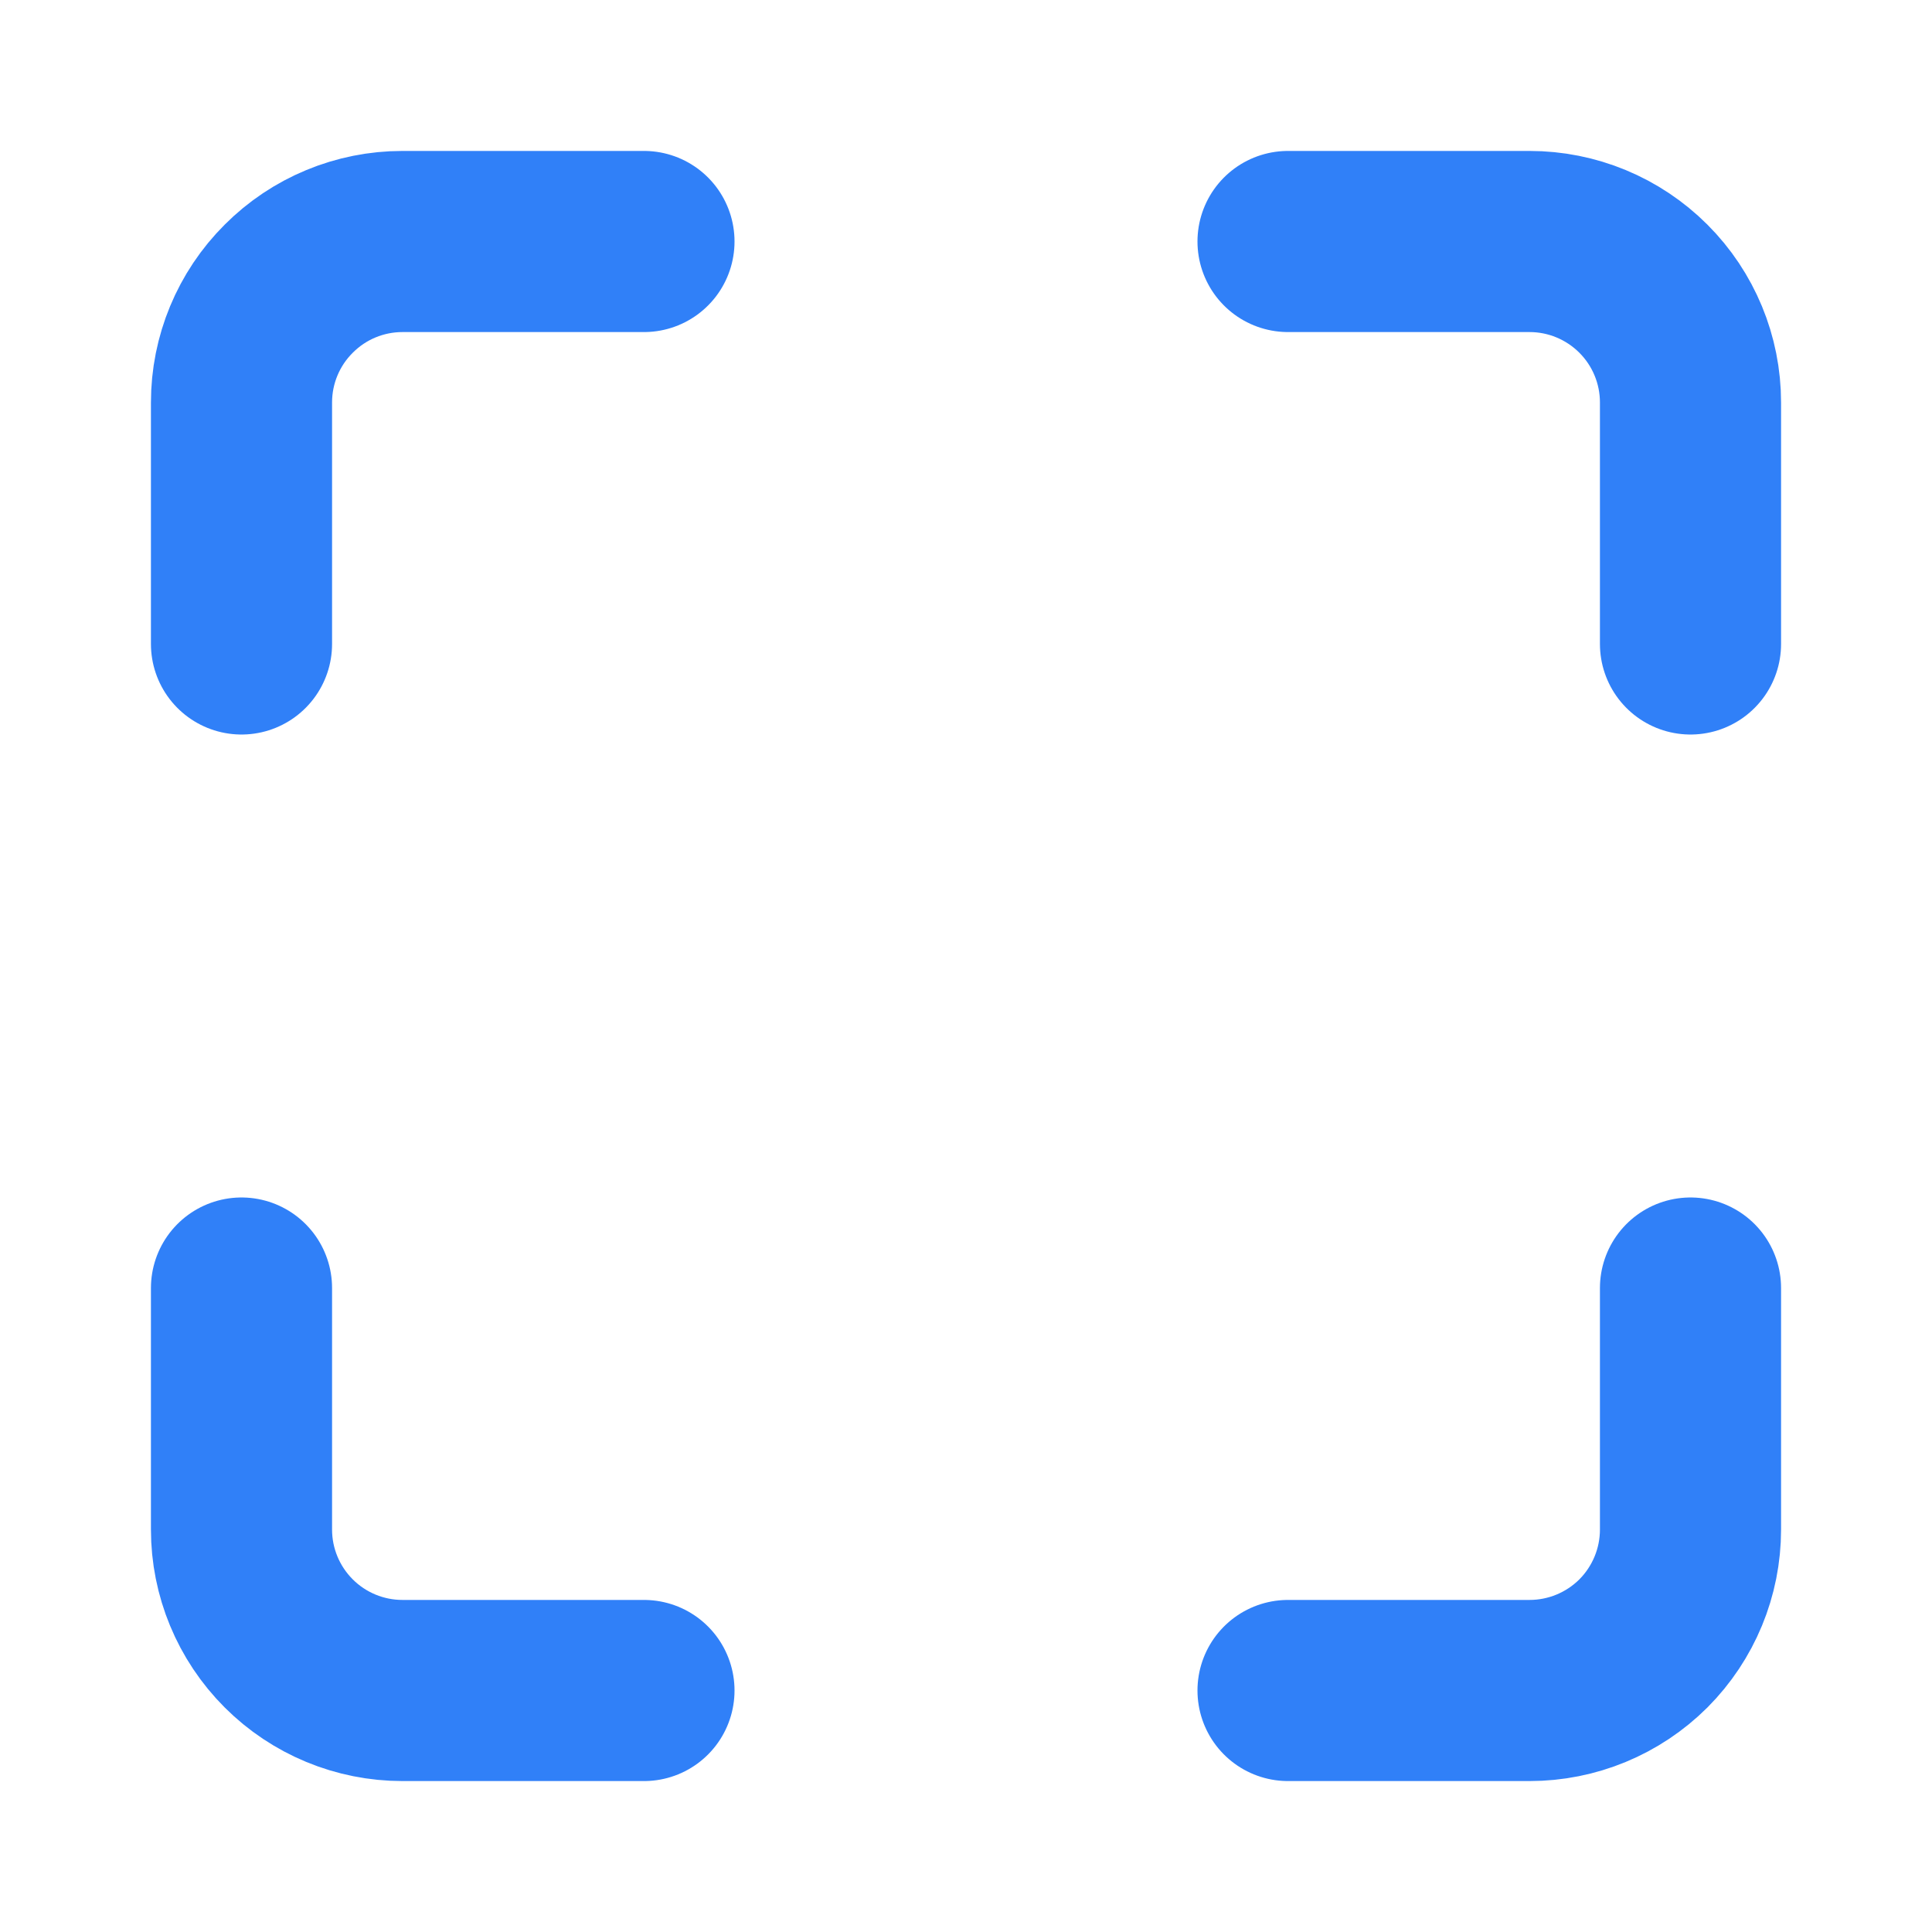
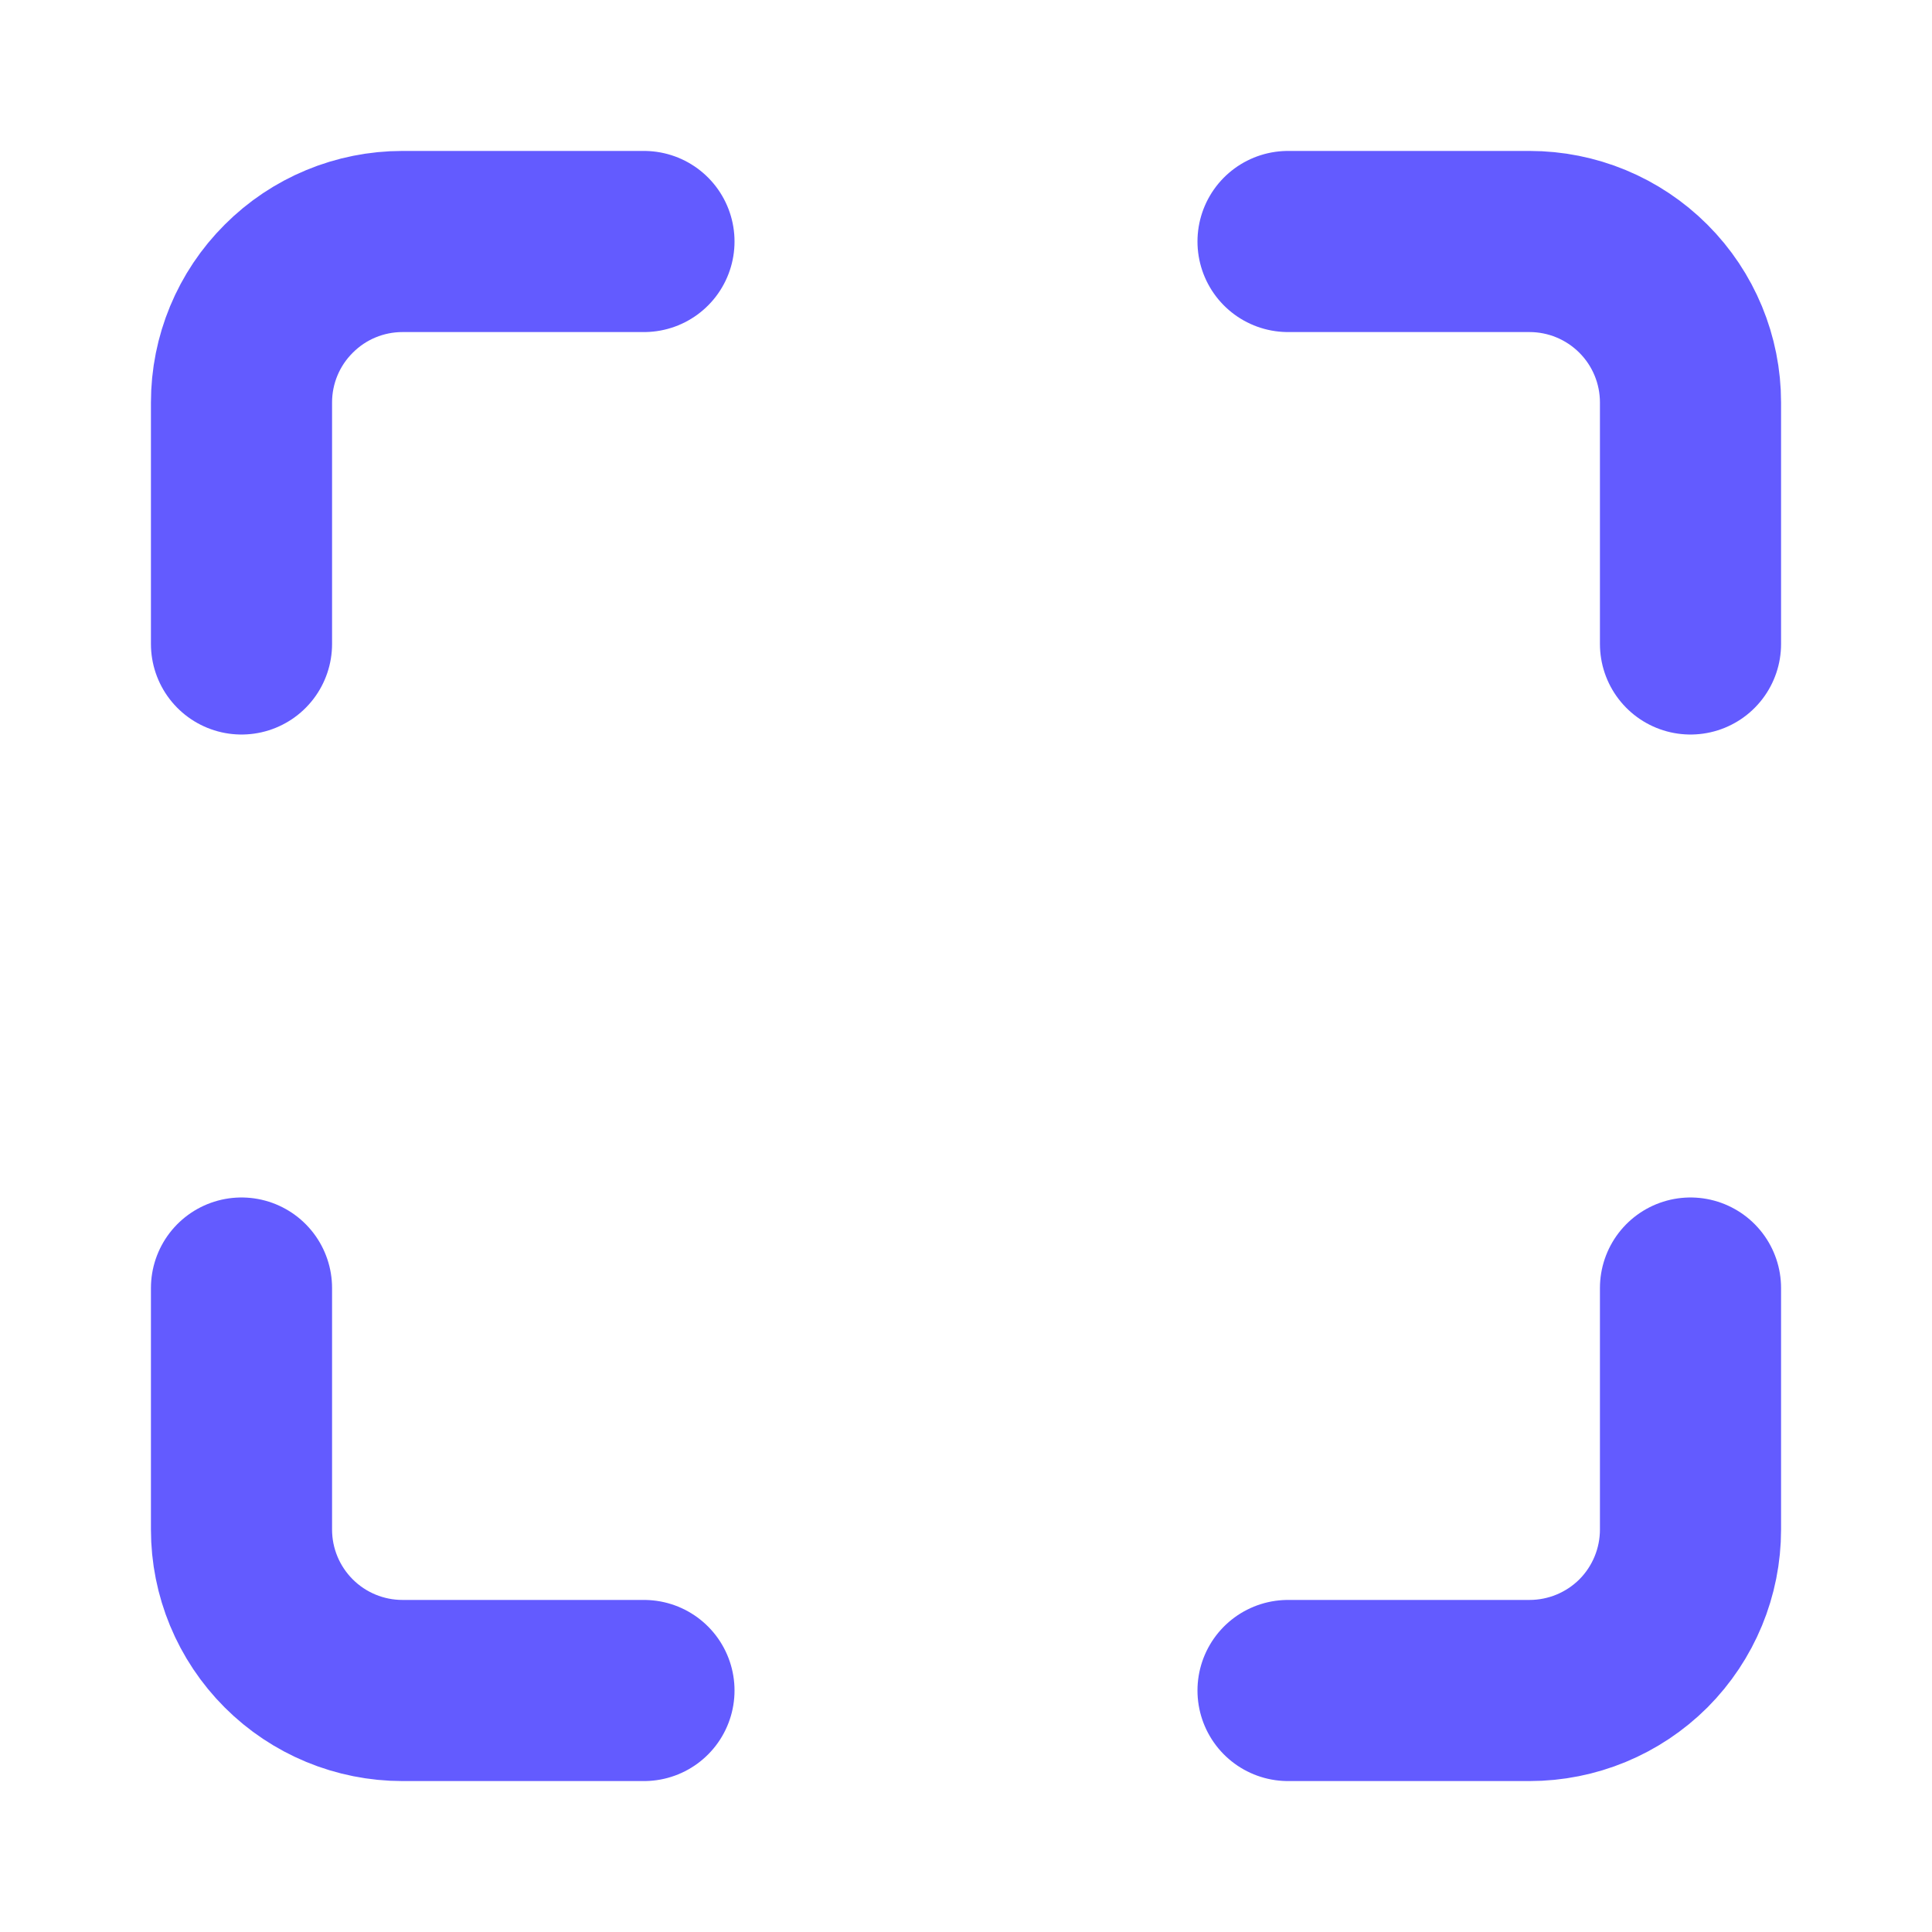
<svg xmlns="http://www.w3.org/2000/svg" width="16" height="16" viewBox="0 0 16 16" fill="none">
-   <path d="M5.333 2H3.333C2.98 2 2.641 2.14 2.391 2.391C2.14 2.641 2 2.98 2 3.333V5.333M14 5.333V3.333C14 2.98 13.86 2.641 13.61 2.391C13.359 2.14 13.02 2 12.667 2H10.667M10.667 14H12.667C13.02 14 13.359 13.86 13.61 13.61C13.86 13.359 14 13.02 14 12.667V10.667M2 10.667V12.667C2 13.02 2.14 13.359 2.391 13.61C2.641 13.86 2.98 14 3.333 14H5.333" stroke="#3080F8" stroke-width="1.5" stroke-linecap="round" stroke-linejoin="round" />
+   <path d="M5.333 2H3.333C2.98 2 2.641 2.14 2.391 2.391C2.14 2.641 2 2.98 2 3.333V5.333M14 5.333V3.333C14 2.98 13.86 2.641 13.61 2.391C13.359 2.14 13.02 2 12.667 2H10.667M10.667 14H12.667C13.02 14 13.359 13.86 13.61 13.61C13.86 13.359 14 13.02 14 12.667V10.667M2 10.667V12.667C2 13.02 2.14 13.359 2.391 13.61C2.641 13.86 2.98 14 3.333 14H5.333" stroke="#635BFF" stroke-width="1.5" stroke-linecap="round" stroke-linejoin="round" />
</svg>
